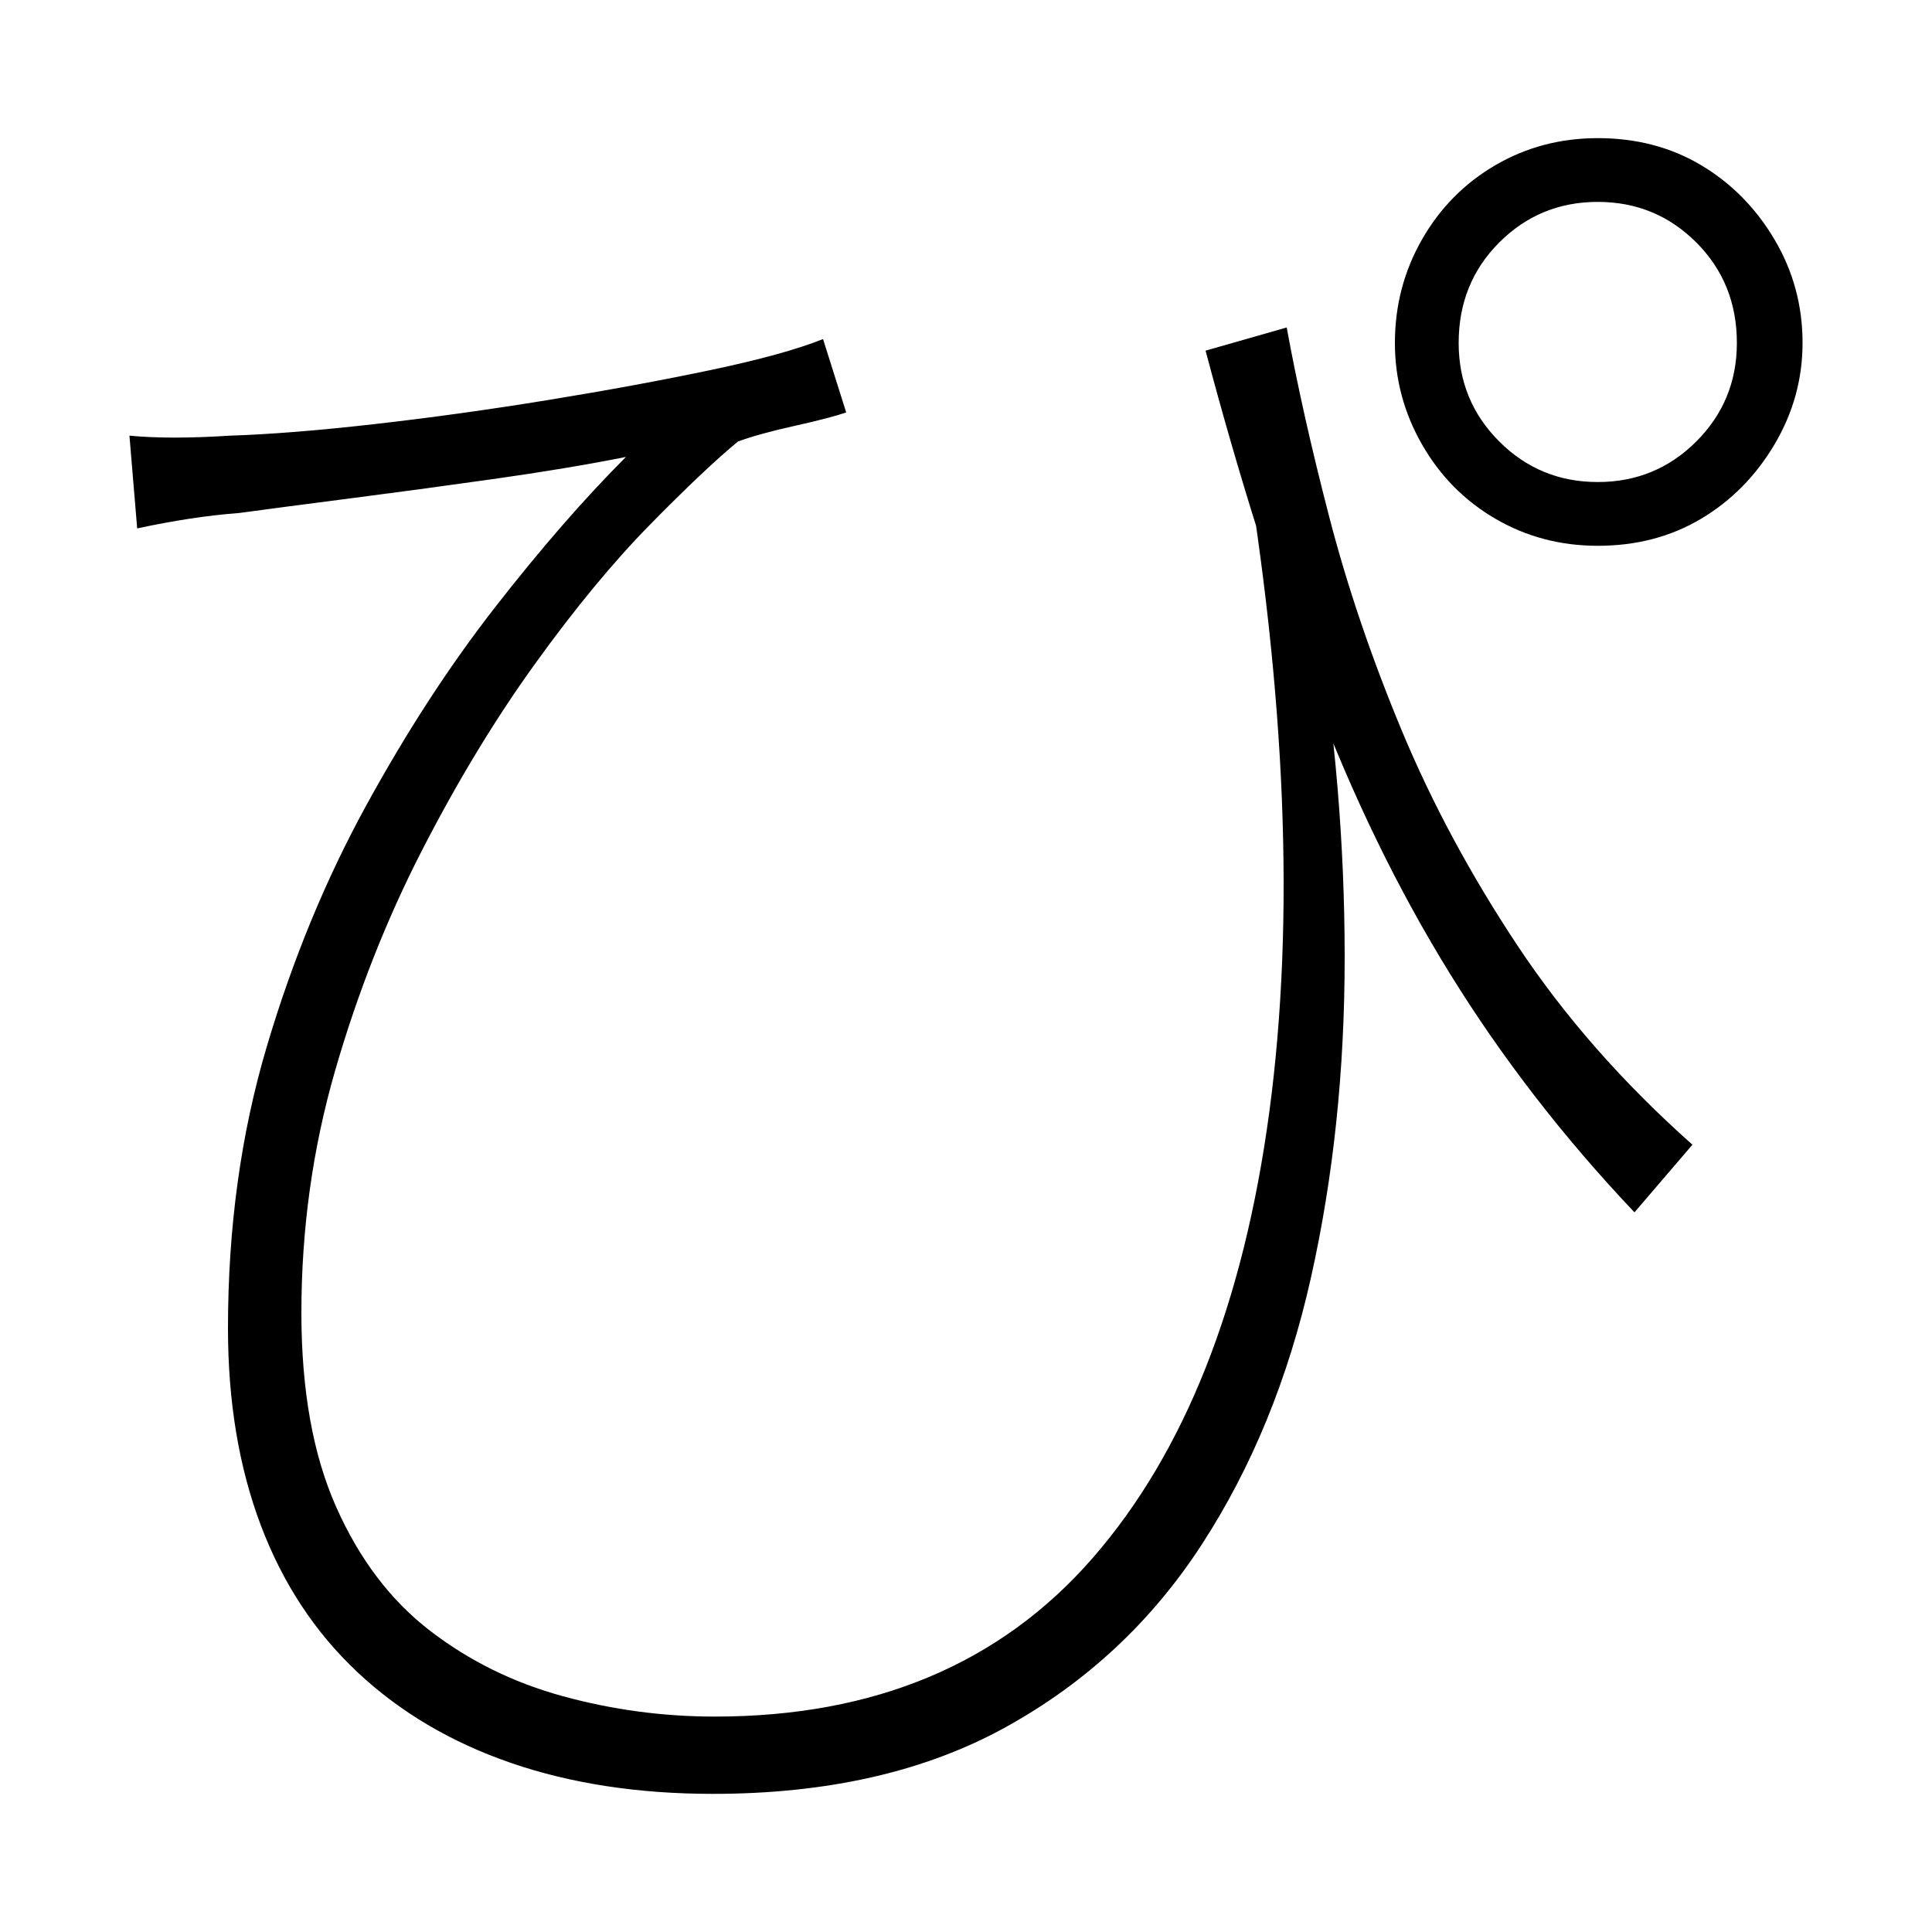
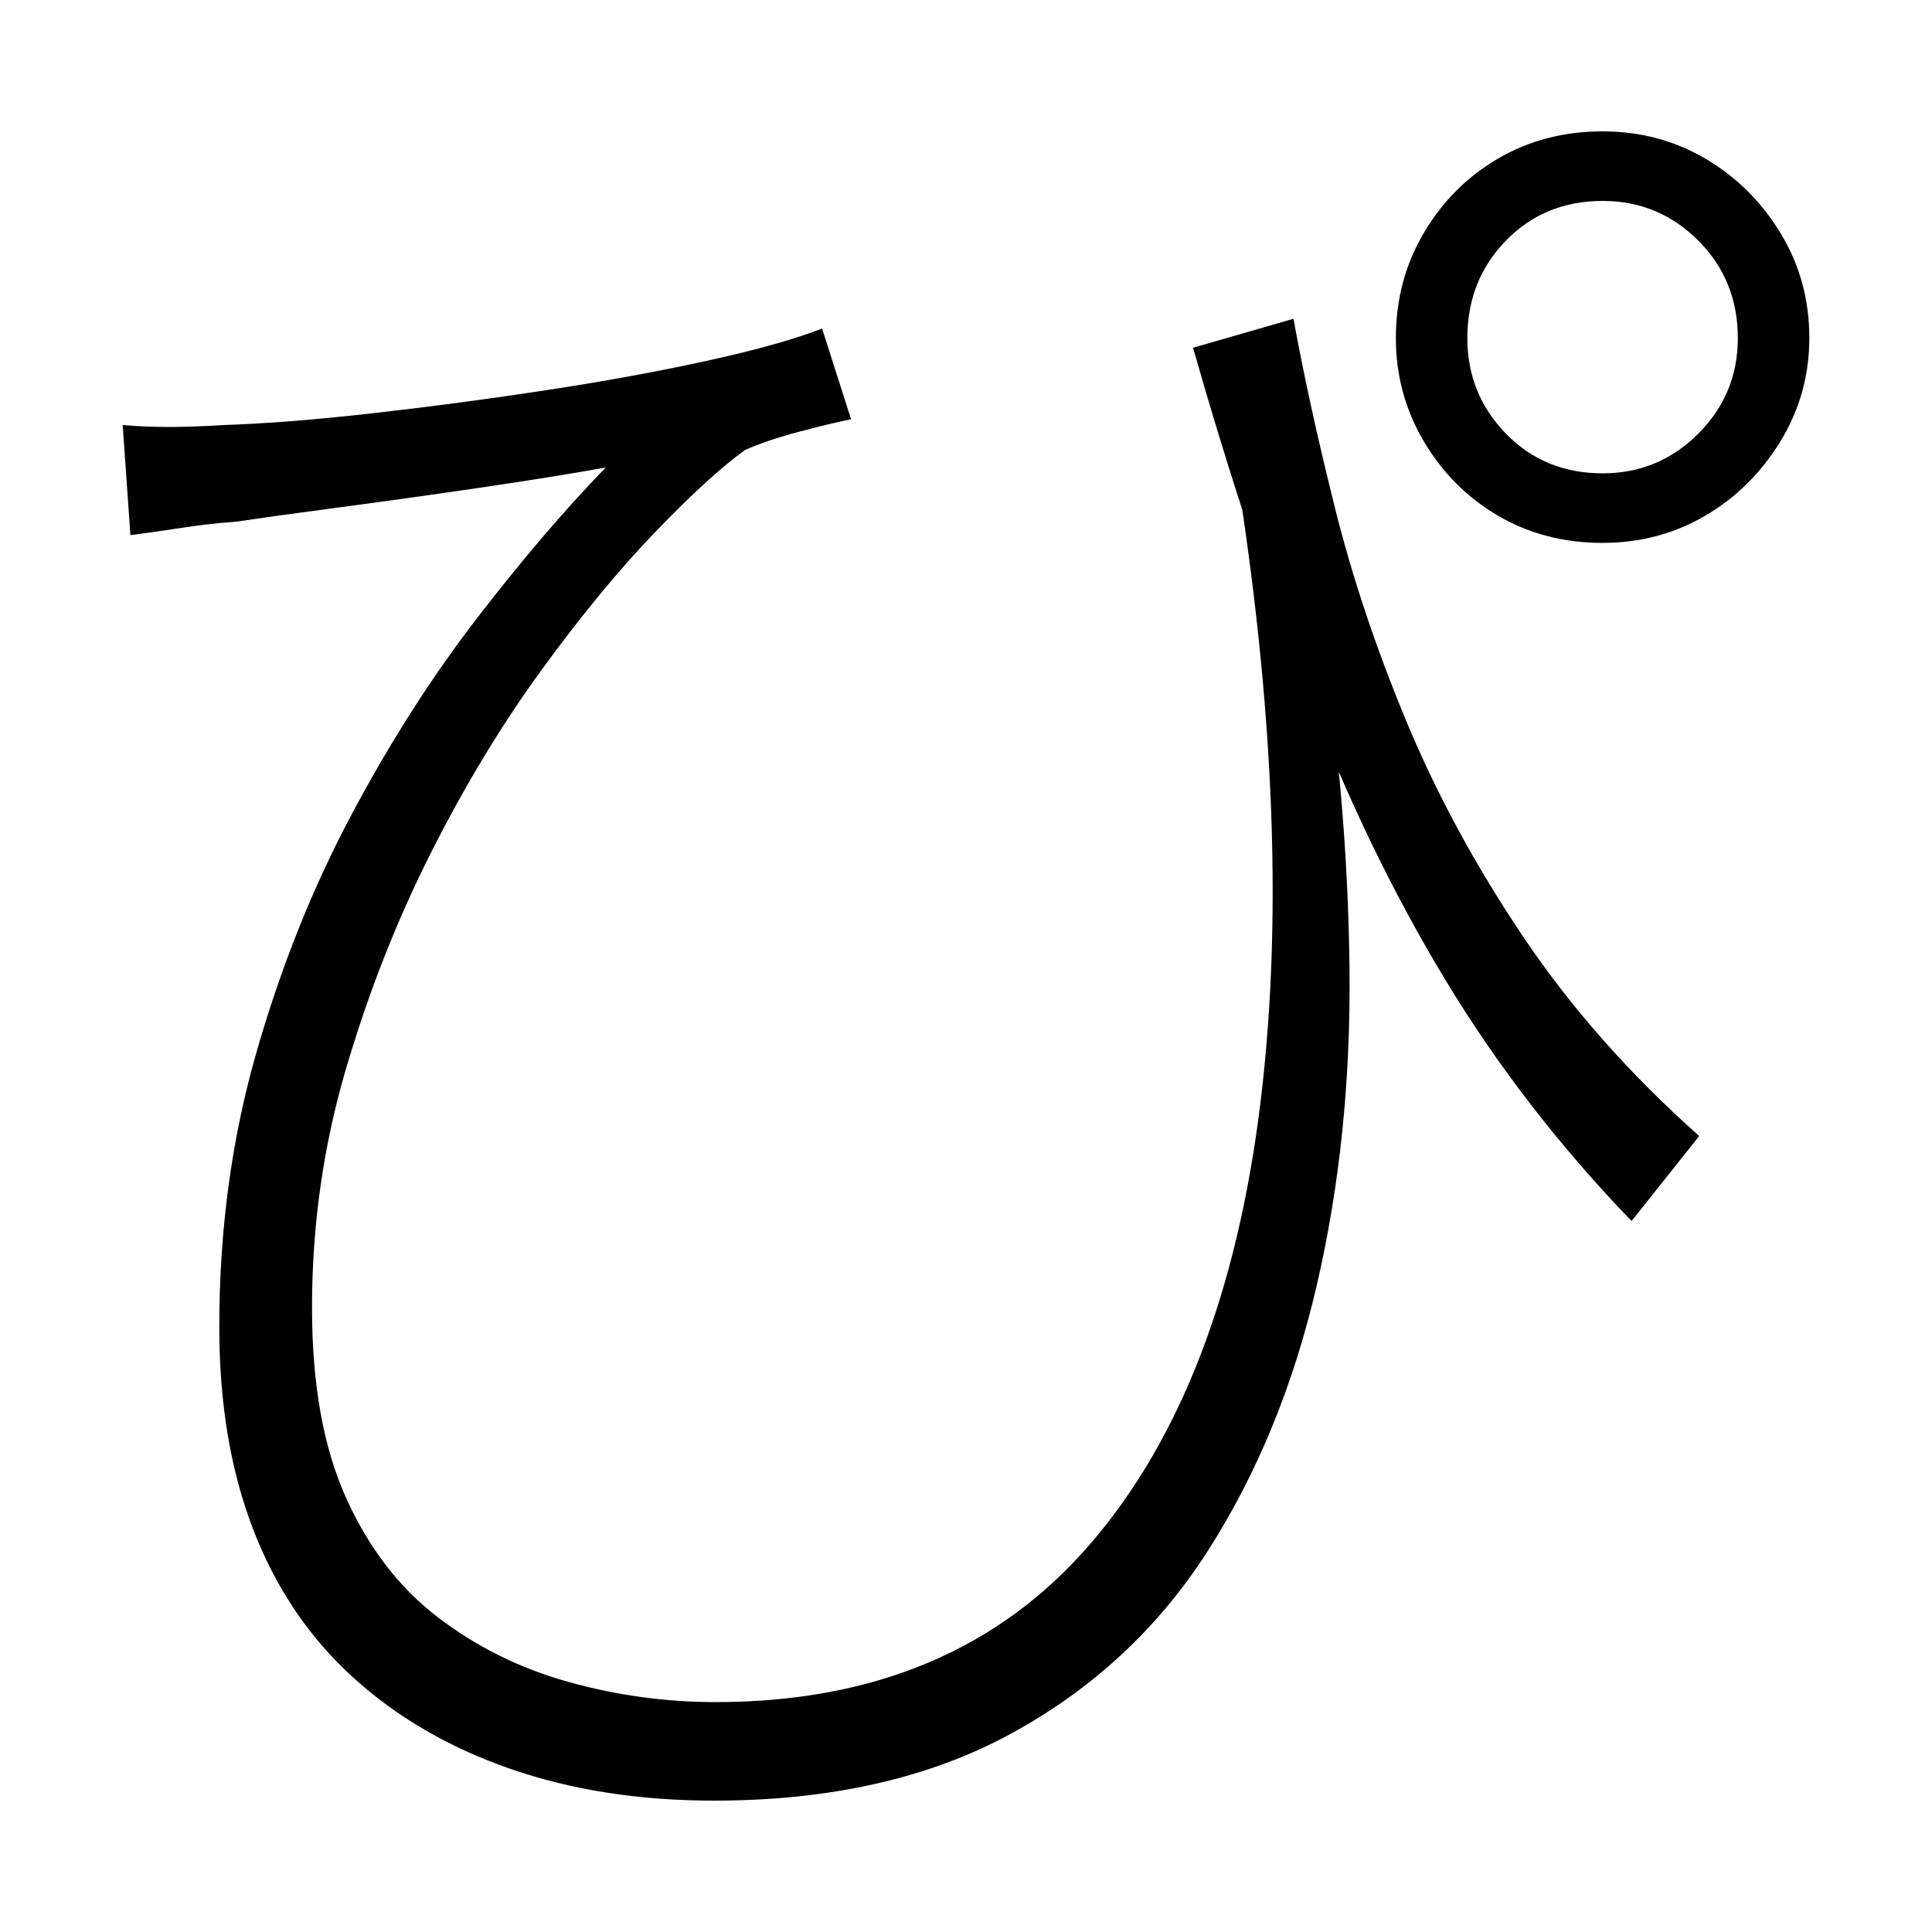
<svg xmlns="http://www.w3.org/2000/svg" version="1.1" viewBox="0 0 1000 1000">
-   <path d="M666 169.5q8 44 22 98t37.5 110.5t60 111.5t90.5 103l-30 35q-55 -58 -95.5 -123.5t-70.5 -145t-56 -177.5zM67 225.5q21 2 52 0q31 -1 75 -6t90 -12.5t84 -15.5t58 -16l12 38q-9 3 -27 7t-29 8q-17 14 -45.5 43t-59.5 72t-58.5 96.5t-45 114t-17.5 125.5q0 60 18 100.5 t48.5 64t69 34t78.5 10.5q124 0 195.5 -82t91.5 -231t-14 -349l38 91q15 90 15 178t-17.5 166t-56.5 138t-101.5 94.5t-151.5 34.5q-58 0 -104.5 -16t-79.5 -47t-50 -76t-17 -102q0 -78 20 -145.5t51.5 -125t67 -103t67.5 -77.5q-30 6 -69 11.5t-74 10t-57 7.5q-13 1 -26 3 t-27 5zM755 177.5q0 30 21 51t51 21t51 -21t21 -51q0 -31 -21 -52t-51 -21t-51 21t-21 52zM722 177.5q0 -29 14 -53.5t38 -38.5t53 -14q30 0 53.5 14t38 38.5t14.5 53.5q0 28 -14.5 52.5t-38 38.5t-53.5 14q-29 0 -53 -14t-38 -38.5t-14 -52.5z" />
+   <path d="M669.5 165q8 44 21.5 98t37 110.5t60.5 111.5t91 103l-35 44q-56 -58 -96.5 -125t-71.5 -148t-59 -179zM63.5 220q22 2 52 0q32 -1 76.5 -6t90.5 -12t84.5 -15.5t58.5 -16.5l15 47q-10 2 -27 6.5t-28 9.5q-18 13 -46 42t-59 71.5t-57.5 95t-44 112t-17.5 123.5 q0 59 17.5 98t47.5 62t67.5 33.5t76.5 10.5q123 0 193.5 -81.5t88.5 -229.5t-16 -347l47 102q14 89 15 176t-17 164.5t-56.5 137.5t-102 94.5t-153.5 34.5q-58 0 -105.5 -16.5t-81.5 -47.5t-51.5 -76.5t-17.5 -104.5q0 -75 19 -141.5t49 -123t65 -102t67 -78.5 q-28 5 -65.5 10.5t-71.5 10t-54 7.5q-14 1 -27 3t-28 4zM759.5 175q0 29 20 49.5t50 20.5q29 0 49.5 -20.5t20.5 -49.5q0 -30 -20.5 -50.5t-49.5 -20.5q-30 0 -50 20.5t-20 50.5zM722.5 175q0 -30 14.5 -54.5t38.5 -38.5t54 -14q29 0 53 14t39 38.5t15 54.5q0 29 -15 53.5 t-39 38.5t-53 14q-30 0 -54 -14t-38.5 -38.5t-14.5 -53.5z" />
</svg>
